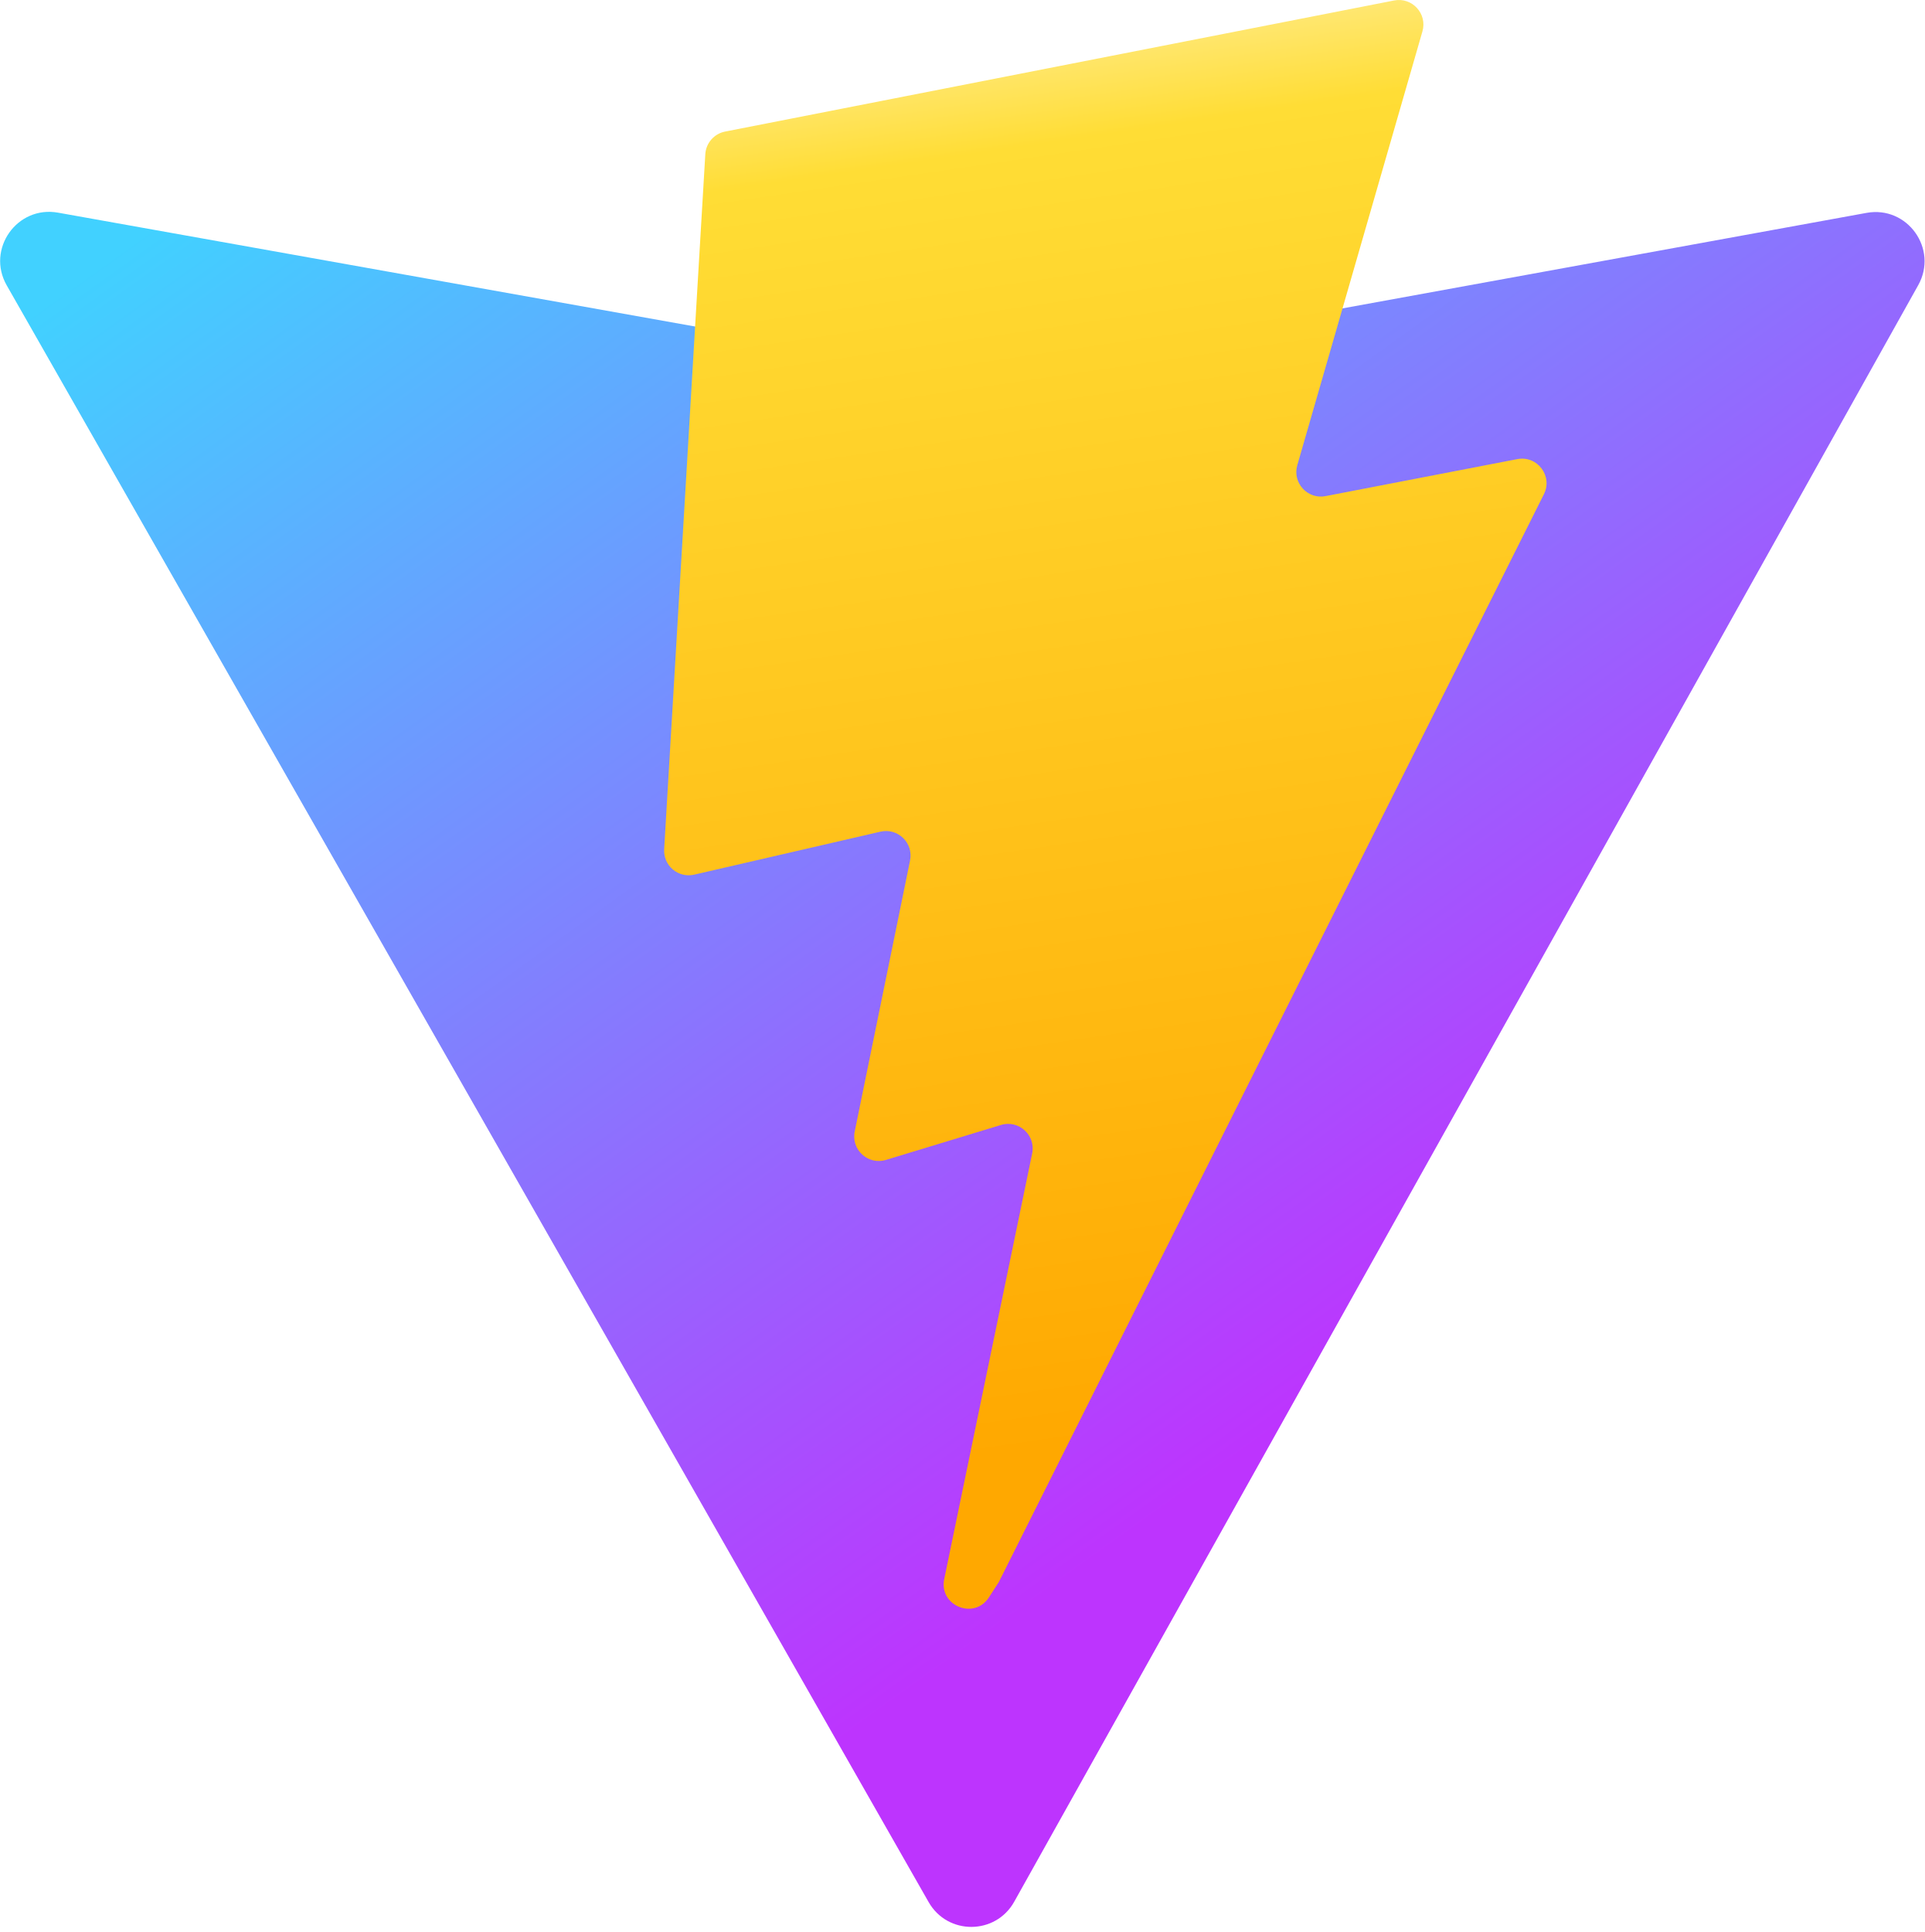
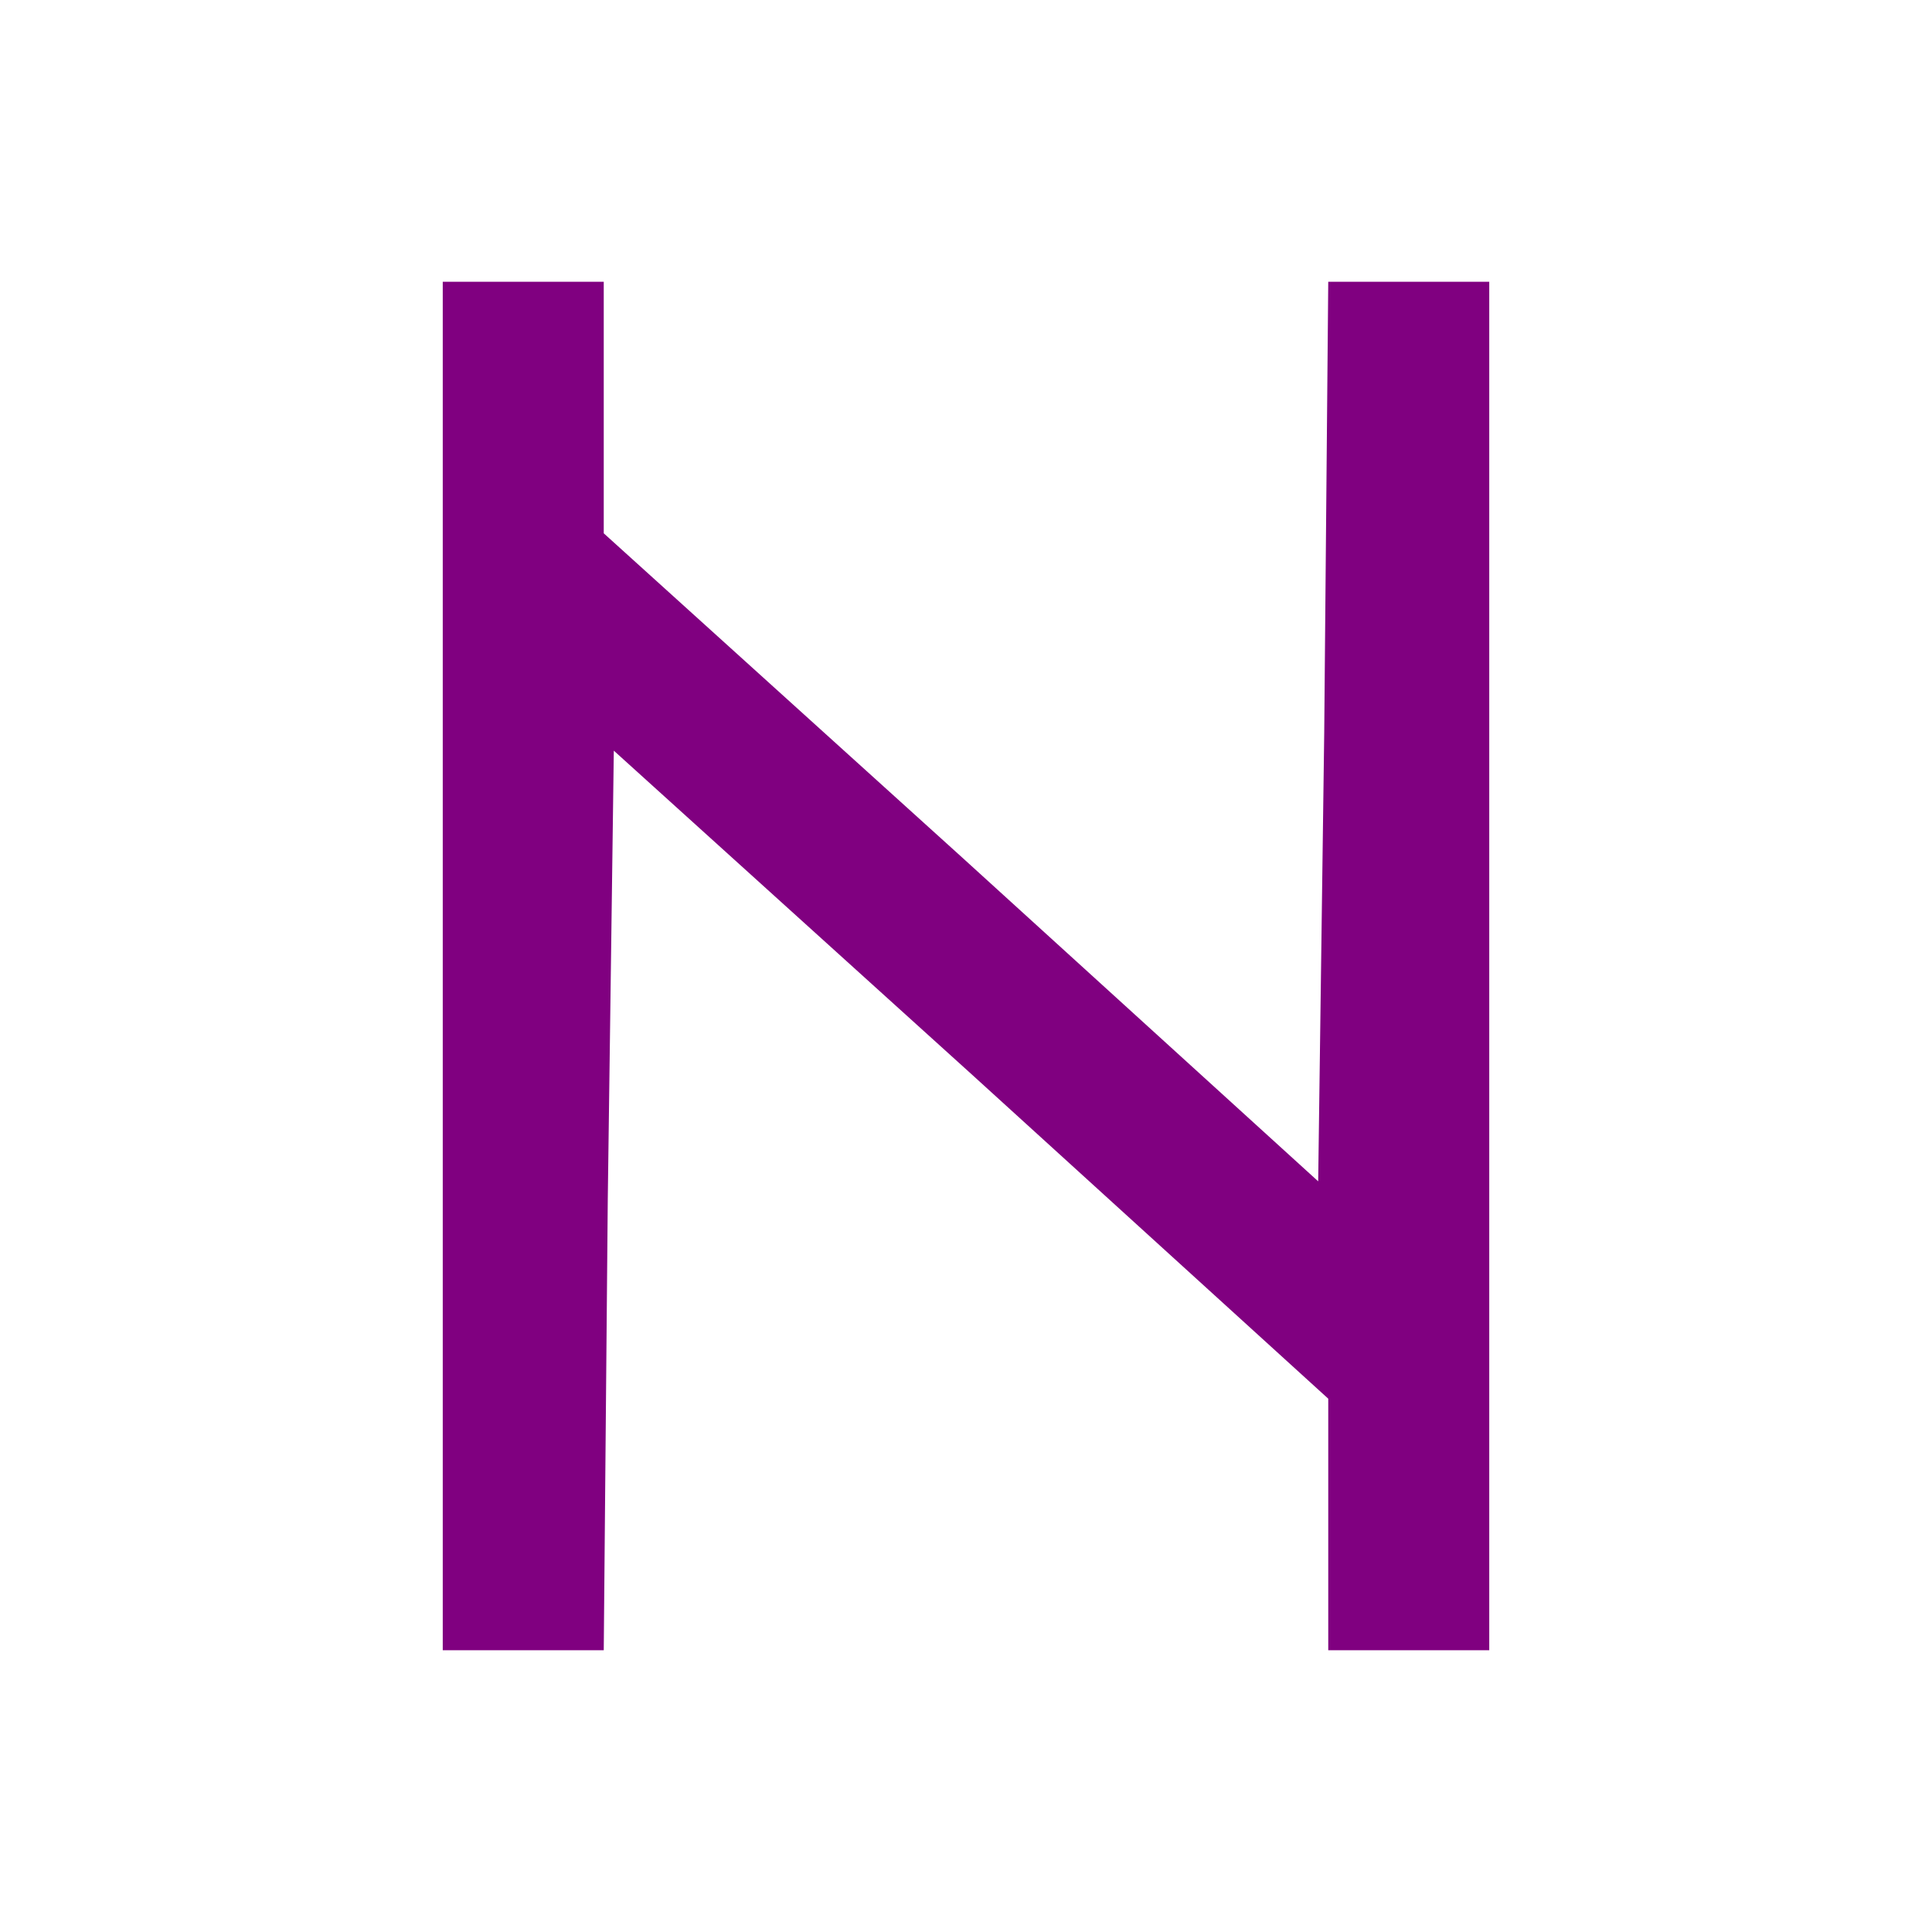
- <svg xmlns="http://www.w3.org/2000/svg" aria-hidden="true" role="img" class="iconify iconify--logos" width="31.88" height="32" preserveAspectRatio="xMidYMid meet" viewBox="0 0 256 257">
-   <defs>
-     <linearGradient id="IconifyId1813088fe1fbc01fb466" x1="-.828%" x2="57.636%" y1="7.652%" y2="78.411%">
-       <stop offset="0%" stop-color="#41D1FF" />
-       <stop offset="100%" stop-color="#BD34FE" />
-     </linearGradient>
-     <linearGradient id="IconifyId1813088fe1fbc01fb467" x1="43.376%" x2="50.316%" y1="2.242%" y2="89.03%">
-       <stop offset="0%" stop-color="#FFEA83" />
-       <stop offset="8.333%" stop-color="#FFDD35" />
-       <stop offset="100%" stop-color="#FFA800" />
-     </linearGradient>
-   </defs>
-   <path fill="url(#IconifyId1813088fe1fbc01fb466)" d="M255.153 37.938L134.897 252.976c-2.483 4.44-8.862 4.466-11.382.048L.875 37.958c-2.746-4.814 1.371-10.646 6.827-9.67l120.385 21.517a6.537 6.537 0 0 0 2.322-.004l117.867-21.483c5.438-.991 9.574 4.796 6.877 9.62Z" />
-   <path fill="url(#IconifyId1813088fe1fbc01fb467)" d="M185.432.063L96.44 17.501a3.268 3.268 0 0 0-2.634 3.014l-5.474 92.456a3.268 3.268 0 0 0 3.997 3.378l24.777-5.718c2.318-.535 4.413 1.507 3.936 3.838l-7.361 36.047c-.495 2.426 1.782 4.5 4.151 3.78l15.304-4.649c2.372-.72 4.652 1.36 4.15 3.788l-11.698 56.621c-.732 3.542 3.979 5.473 5.943 2.437l1.313-2.028l72.516-144.72c1.215-2.423-.88-5.186-3.54-4.672l-25.505 4.922c-2.396.462-4.435-1.77-3.759-4.114l16.646-57.705c.677-2.35-1.37-4.583-3.769-4.113Z" />
+ <svg xmlns="http://www.w3.org/2000/svg" version="1.0" width="96pt" height="96pt" viewBox="0 0 96 96" preserveAspectRatio="xMidYMid meet">
+   <g transform="translate(0,96) scale(0.1,-0.1)" fill="#800080" stroke="none">
+     <path d="M220 480 l0 -340 40 0 40 0 2 224 3 223 178 -161 177 -161 0 -62 0 -63 40 0 40 0 0 340 0 340 -40 0 -40 0 -2 -224 -3 -223 -177 161 -178 161 0 62 0 63 -40 0 -40 0 0 -340z" />
+   </g>
</svg>
